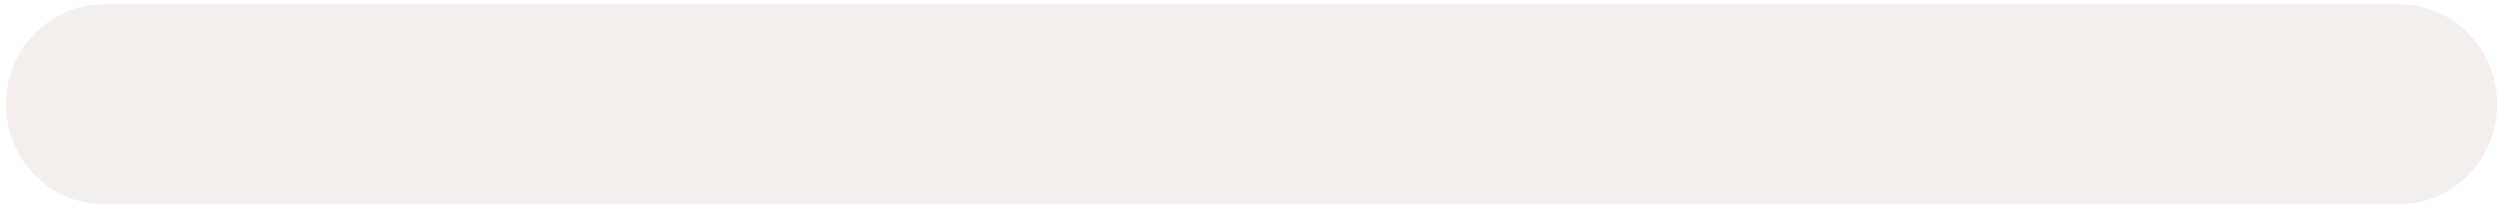
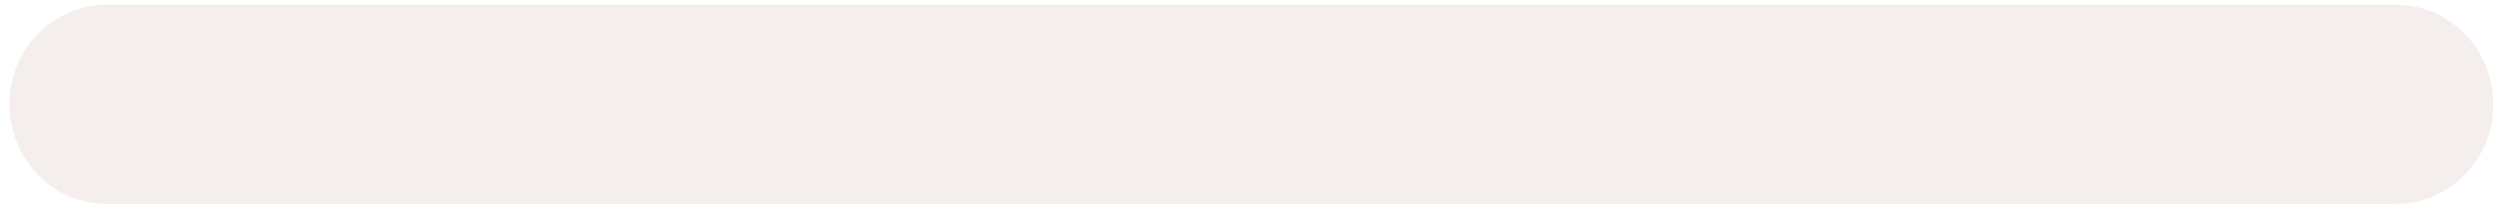
- <svg xmlns="http://www.w3.org/2000/svg" width="284" height="24" viewBox="0 0 284 24" fill="none">
-   <path d="M272.586 0.495H11.768C5.644 0.495 0.679 5.574 0.679 11.839C0.679 18.104 5.644 23.182 11.768 23.182H272.586C278.71 23.182 283.675 18.104 283.675 11.839C283.675 5.574 278.71 0.495 272.586 0.495Z" fill="#F4EFEC" />
+ <svg xmlns="http://www.w3.org/2000/svg" width="244" height="20" viewBox="0 0 244 20" fill="none">
+   <path d="M233.848 0.458H10.423C5.177 0.458 0.924 4.812 0.924 10.183C0.924 15.553 5.177 19.907 10.423 19.907H233.848C239.094 19.907 243.347 15.553 243.347 10.183C243.347 4.812 239.094 0.458 233.848 0.458Z" fill="#F4EFEC" />
</svg>
